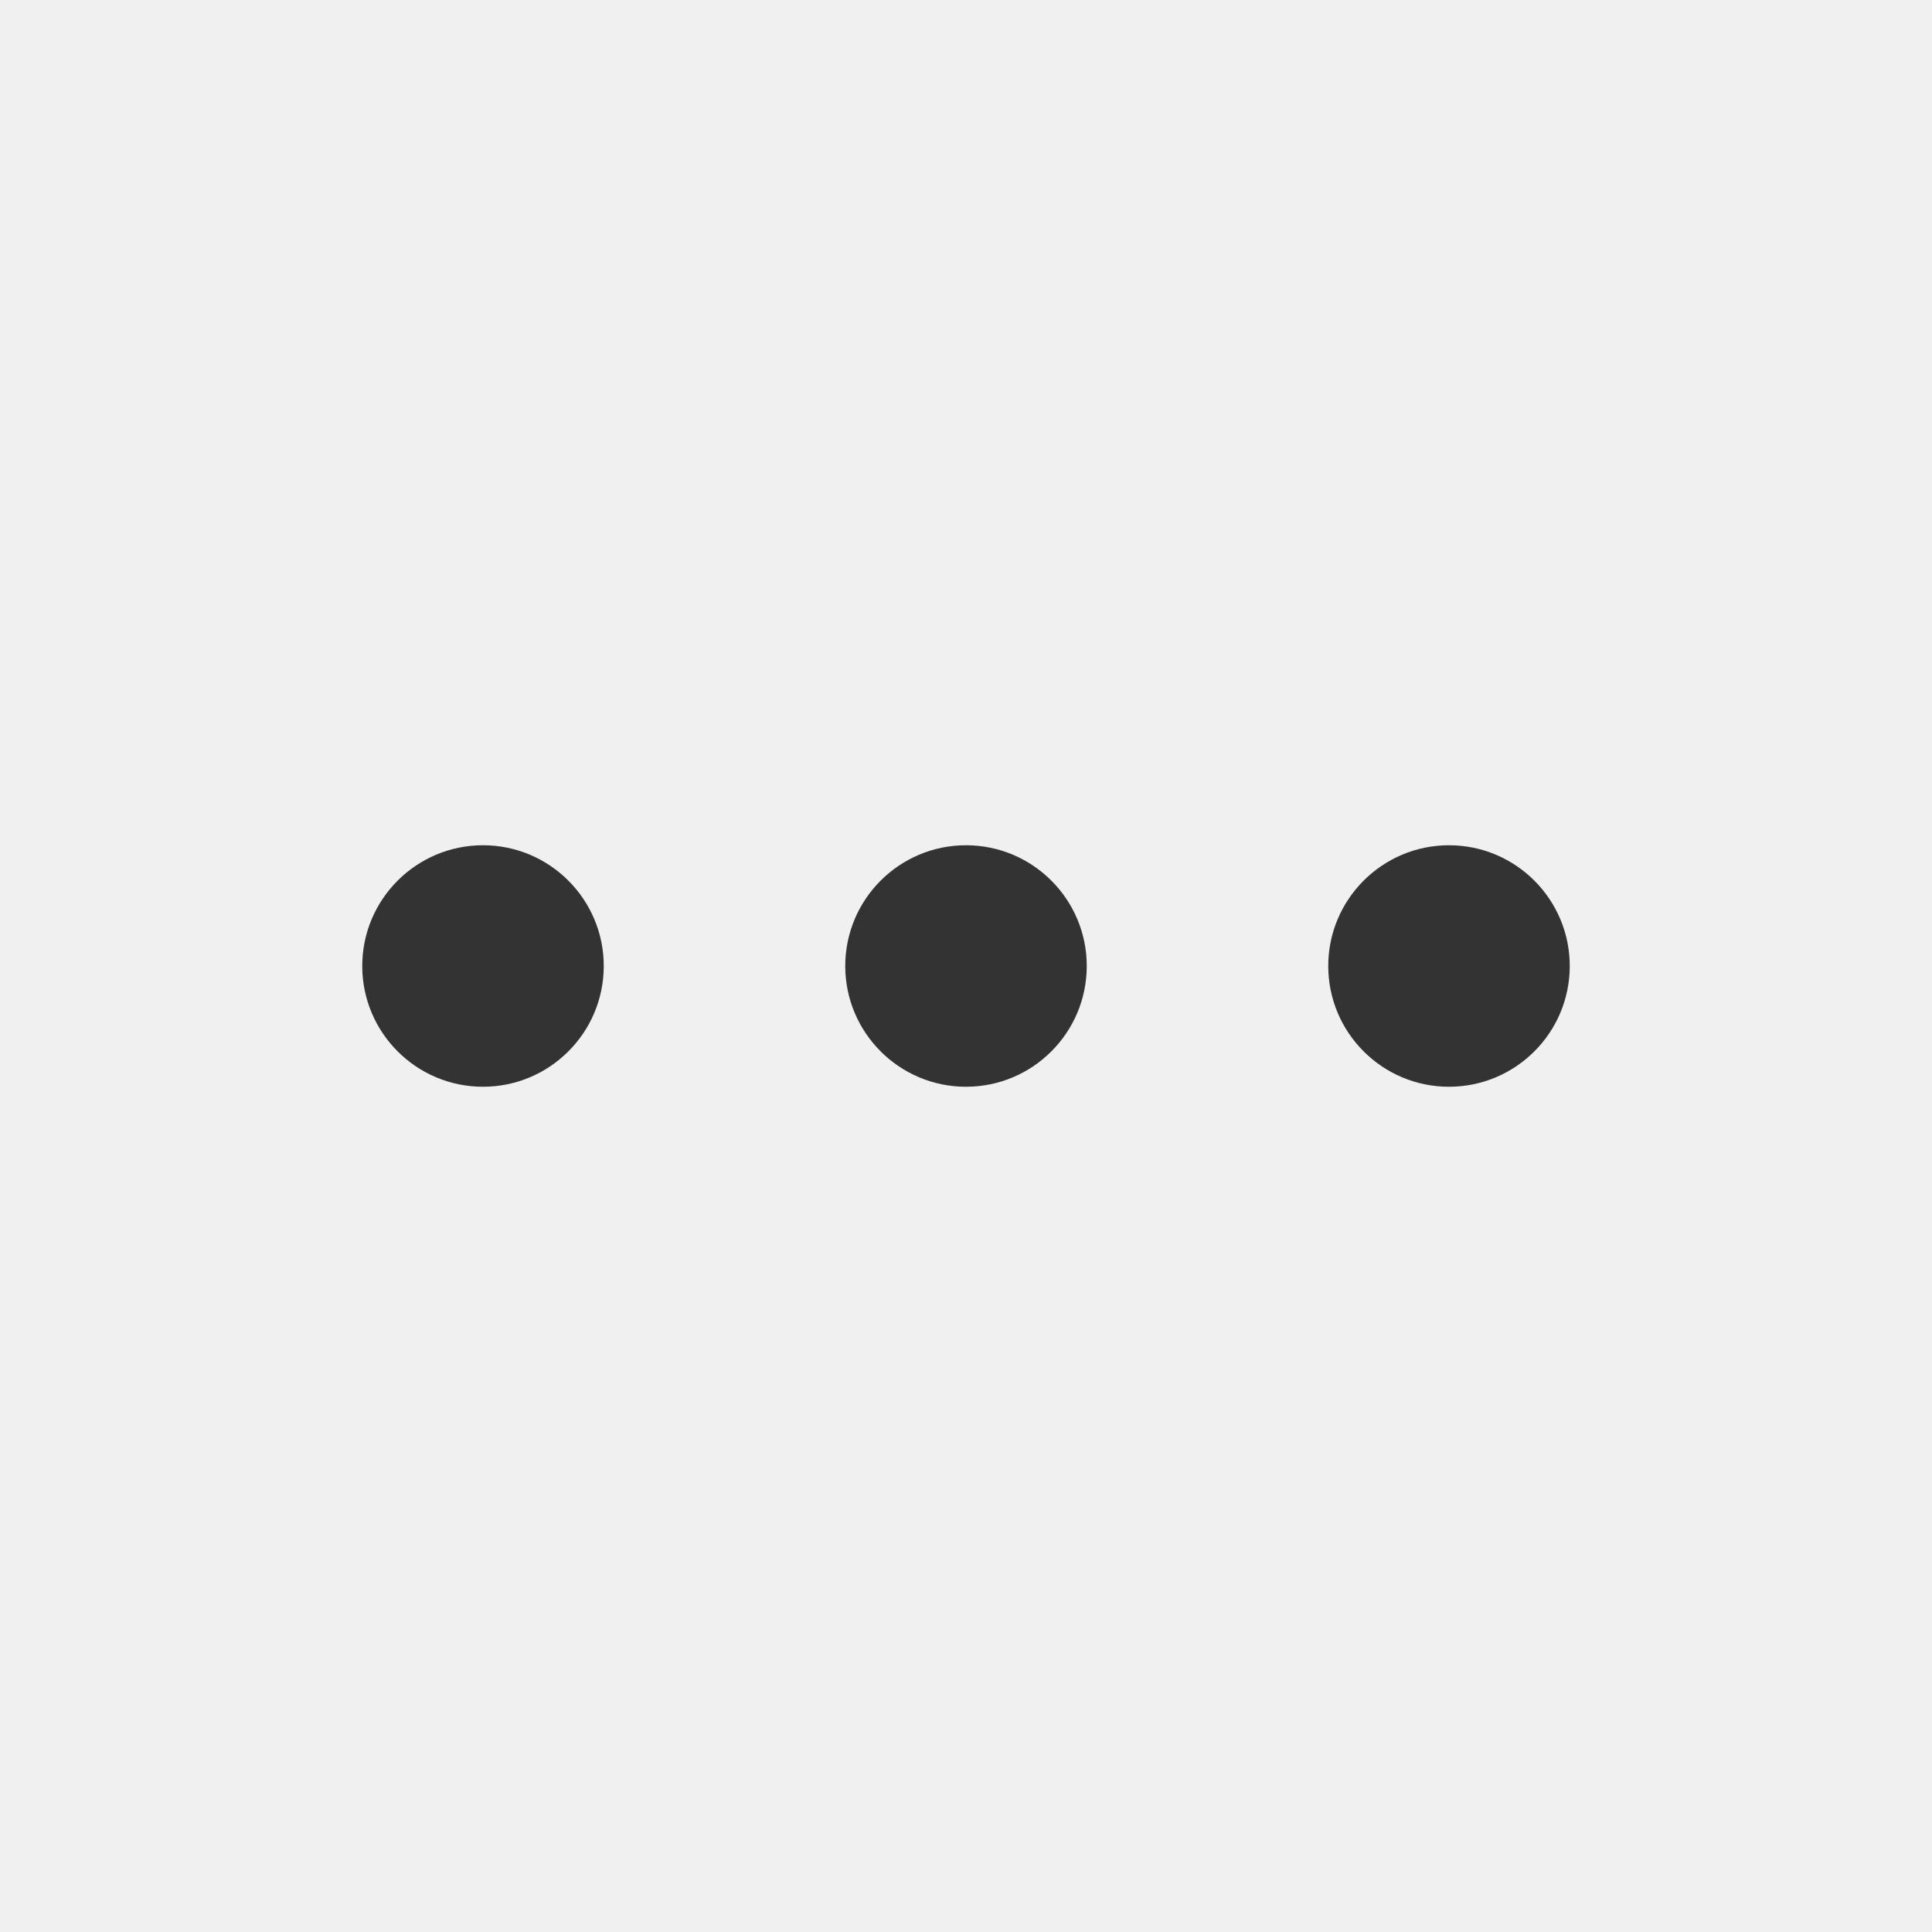
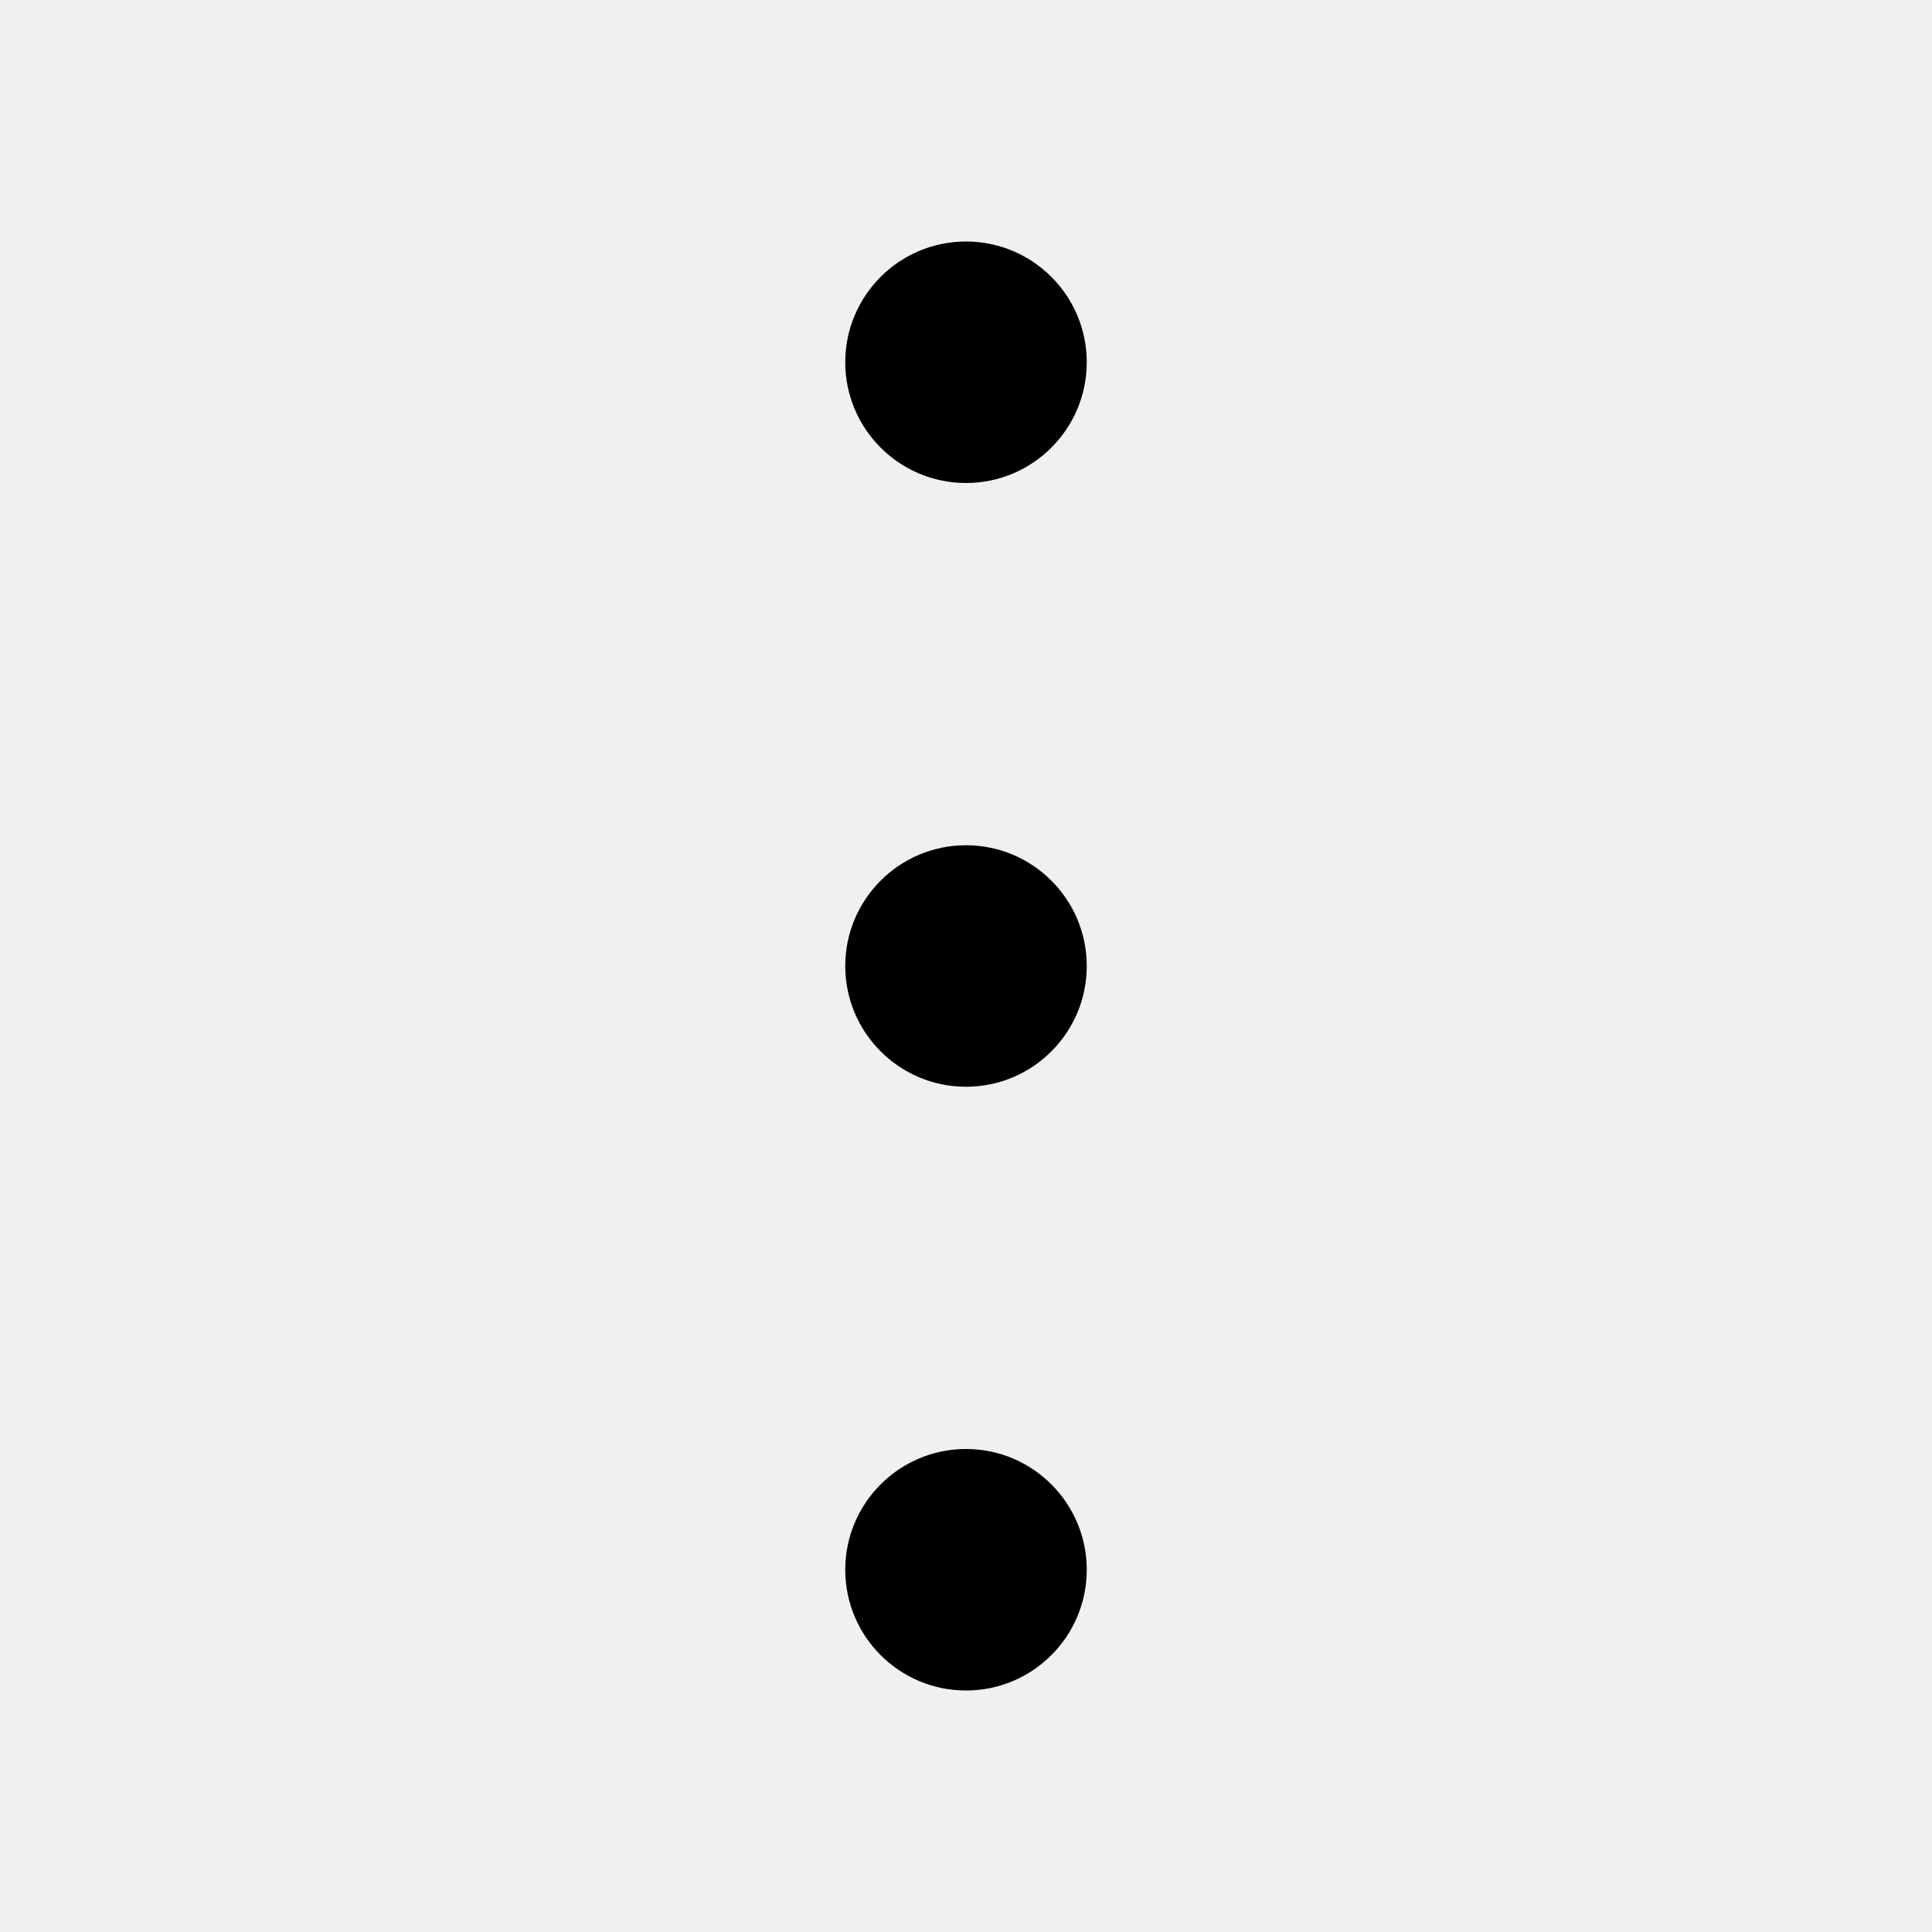
- <svg xmlns="http://www.w3.org/2000/svg" width="16" height="16" viewBox="0 0 16 16">
-   <path fill="#333" fill-rule="evenodd" d="M8,9 C7.448,9 7,8.552 7,8 C7,7.448 7.448,7 8,7 C8.552,7 9,7.448 9,8 C9,8.552 8.552,9 8,9 Z M12,9 C11.448,9 11,8.552 11,8 C11,7.448 11.448,7 12,7 C12.552,7 13,7.448 13,8 C13,8.552 12.552,9 12,9 Z M4,9 C3.448,9 3,8.552 3,8 C3,7.448 3.448,7 4,7 C4.552,7 5,7.448 5,8 C5,8.552 4.552,9 4,9 Z" />
+ <svg xmlns="http://www.w3.org/2000/svg" xmlns:xlink="http://www.w3.org/1999/xlink" width="16px" height="16px" viewBox="0 0 16 16" version="1.1">
+   <defs>
+     <path d="M8,4 C7.448,4 7,3.552 7,3 C7,2.448 7.448,2 8,2 C8.552,2 9,2.448 9,3 C9,3.552 8.552,4 8,4 Z M8,9 C7.448,9 7,8.552 7,8 C7,7.448 7.448,7 8,7 C8.552,7 9,7.448 9,8 C9,8.552 8.552,9 8,9 Z M8,14 C7.448,14 7,13.552 7,13 C7,12.448 7.448,12 8,12 C8.552,12 9,12.448 9,13 C9,13.552 8.552,14 8,14 Z" id="path-1" />
+   </defs>
+   <g id="more" stroke="none" stroke-width="1" fill="none" fill-rule="evenodd">
+     <mask id="mask-2" fill="white">
+       <use xlink:href="#path-1" />
+     </mask>
+     <use id="Combined-Shape" fill="#000000" xlink:href="#path-1" />
+   </g>
</svg>
